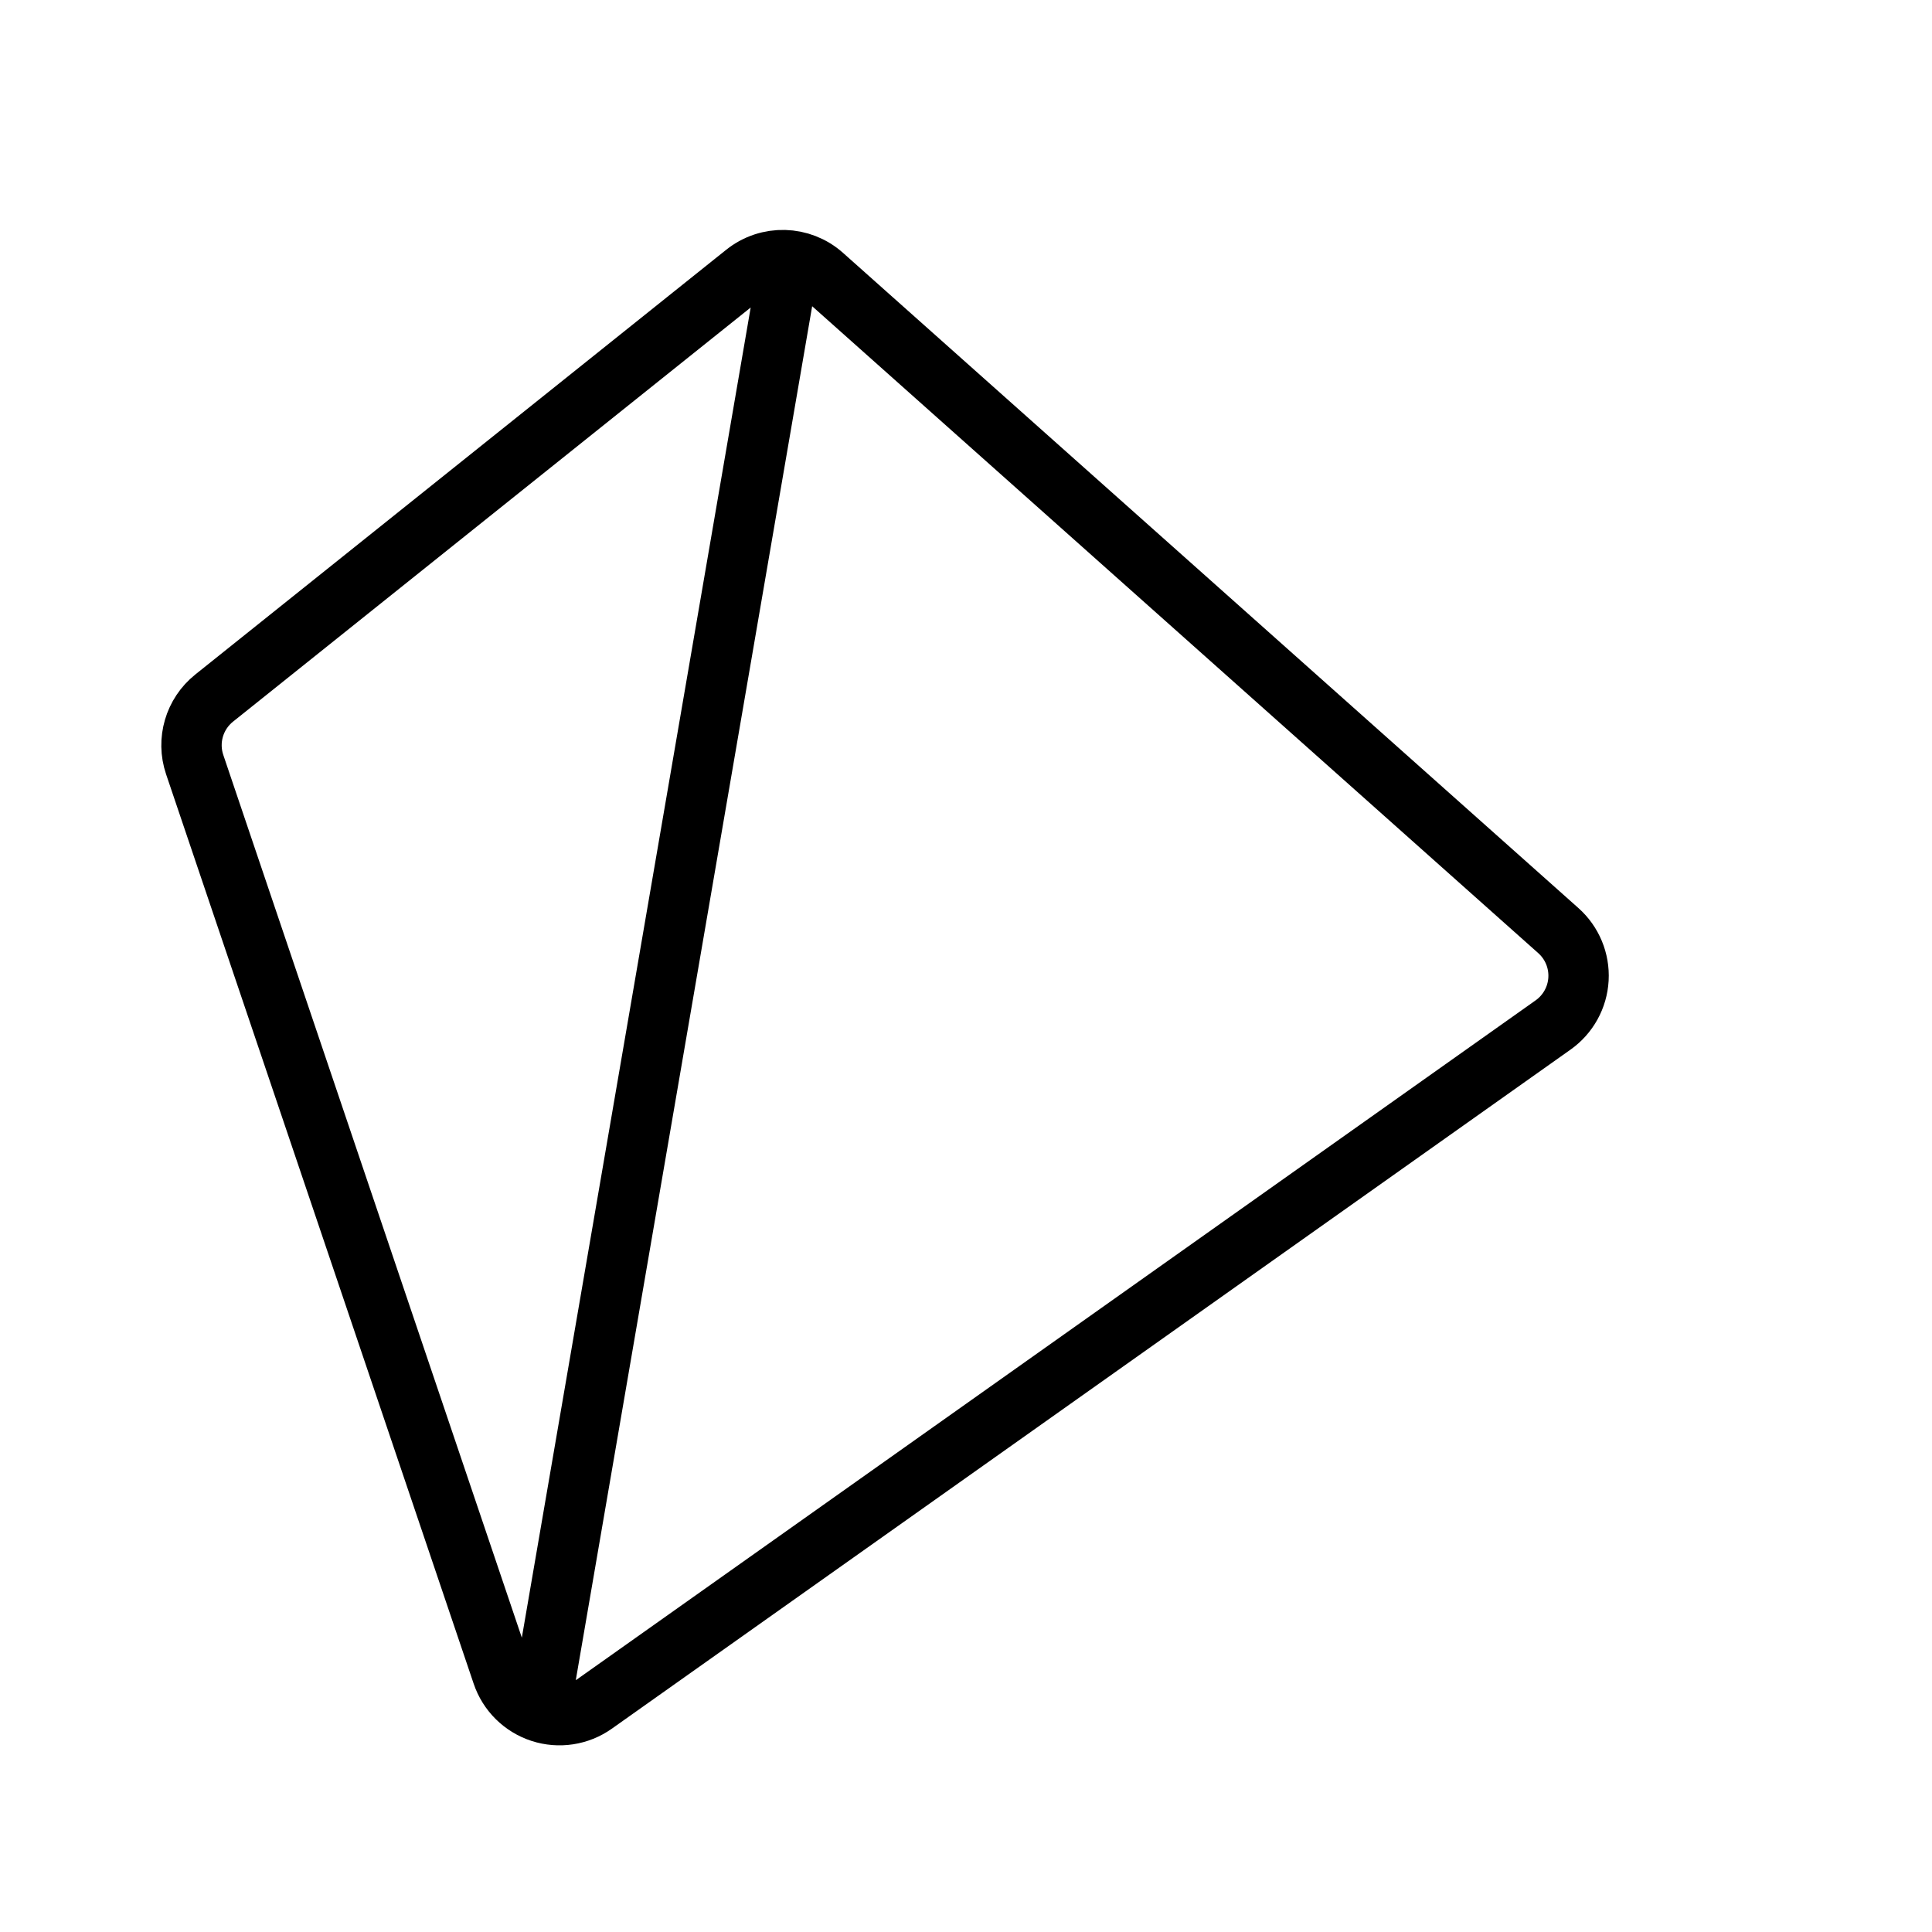
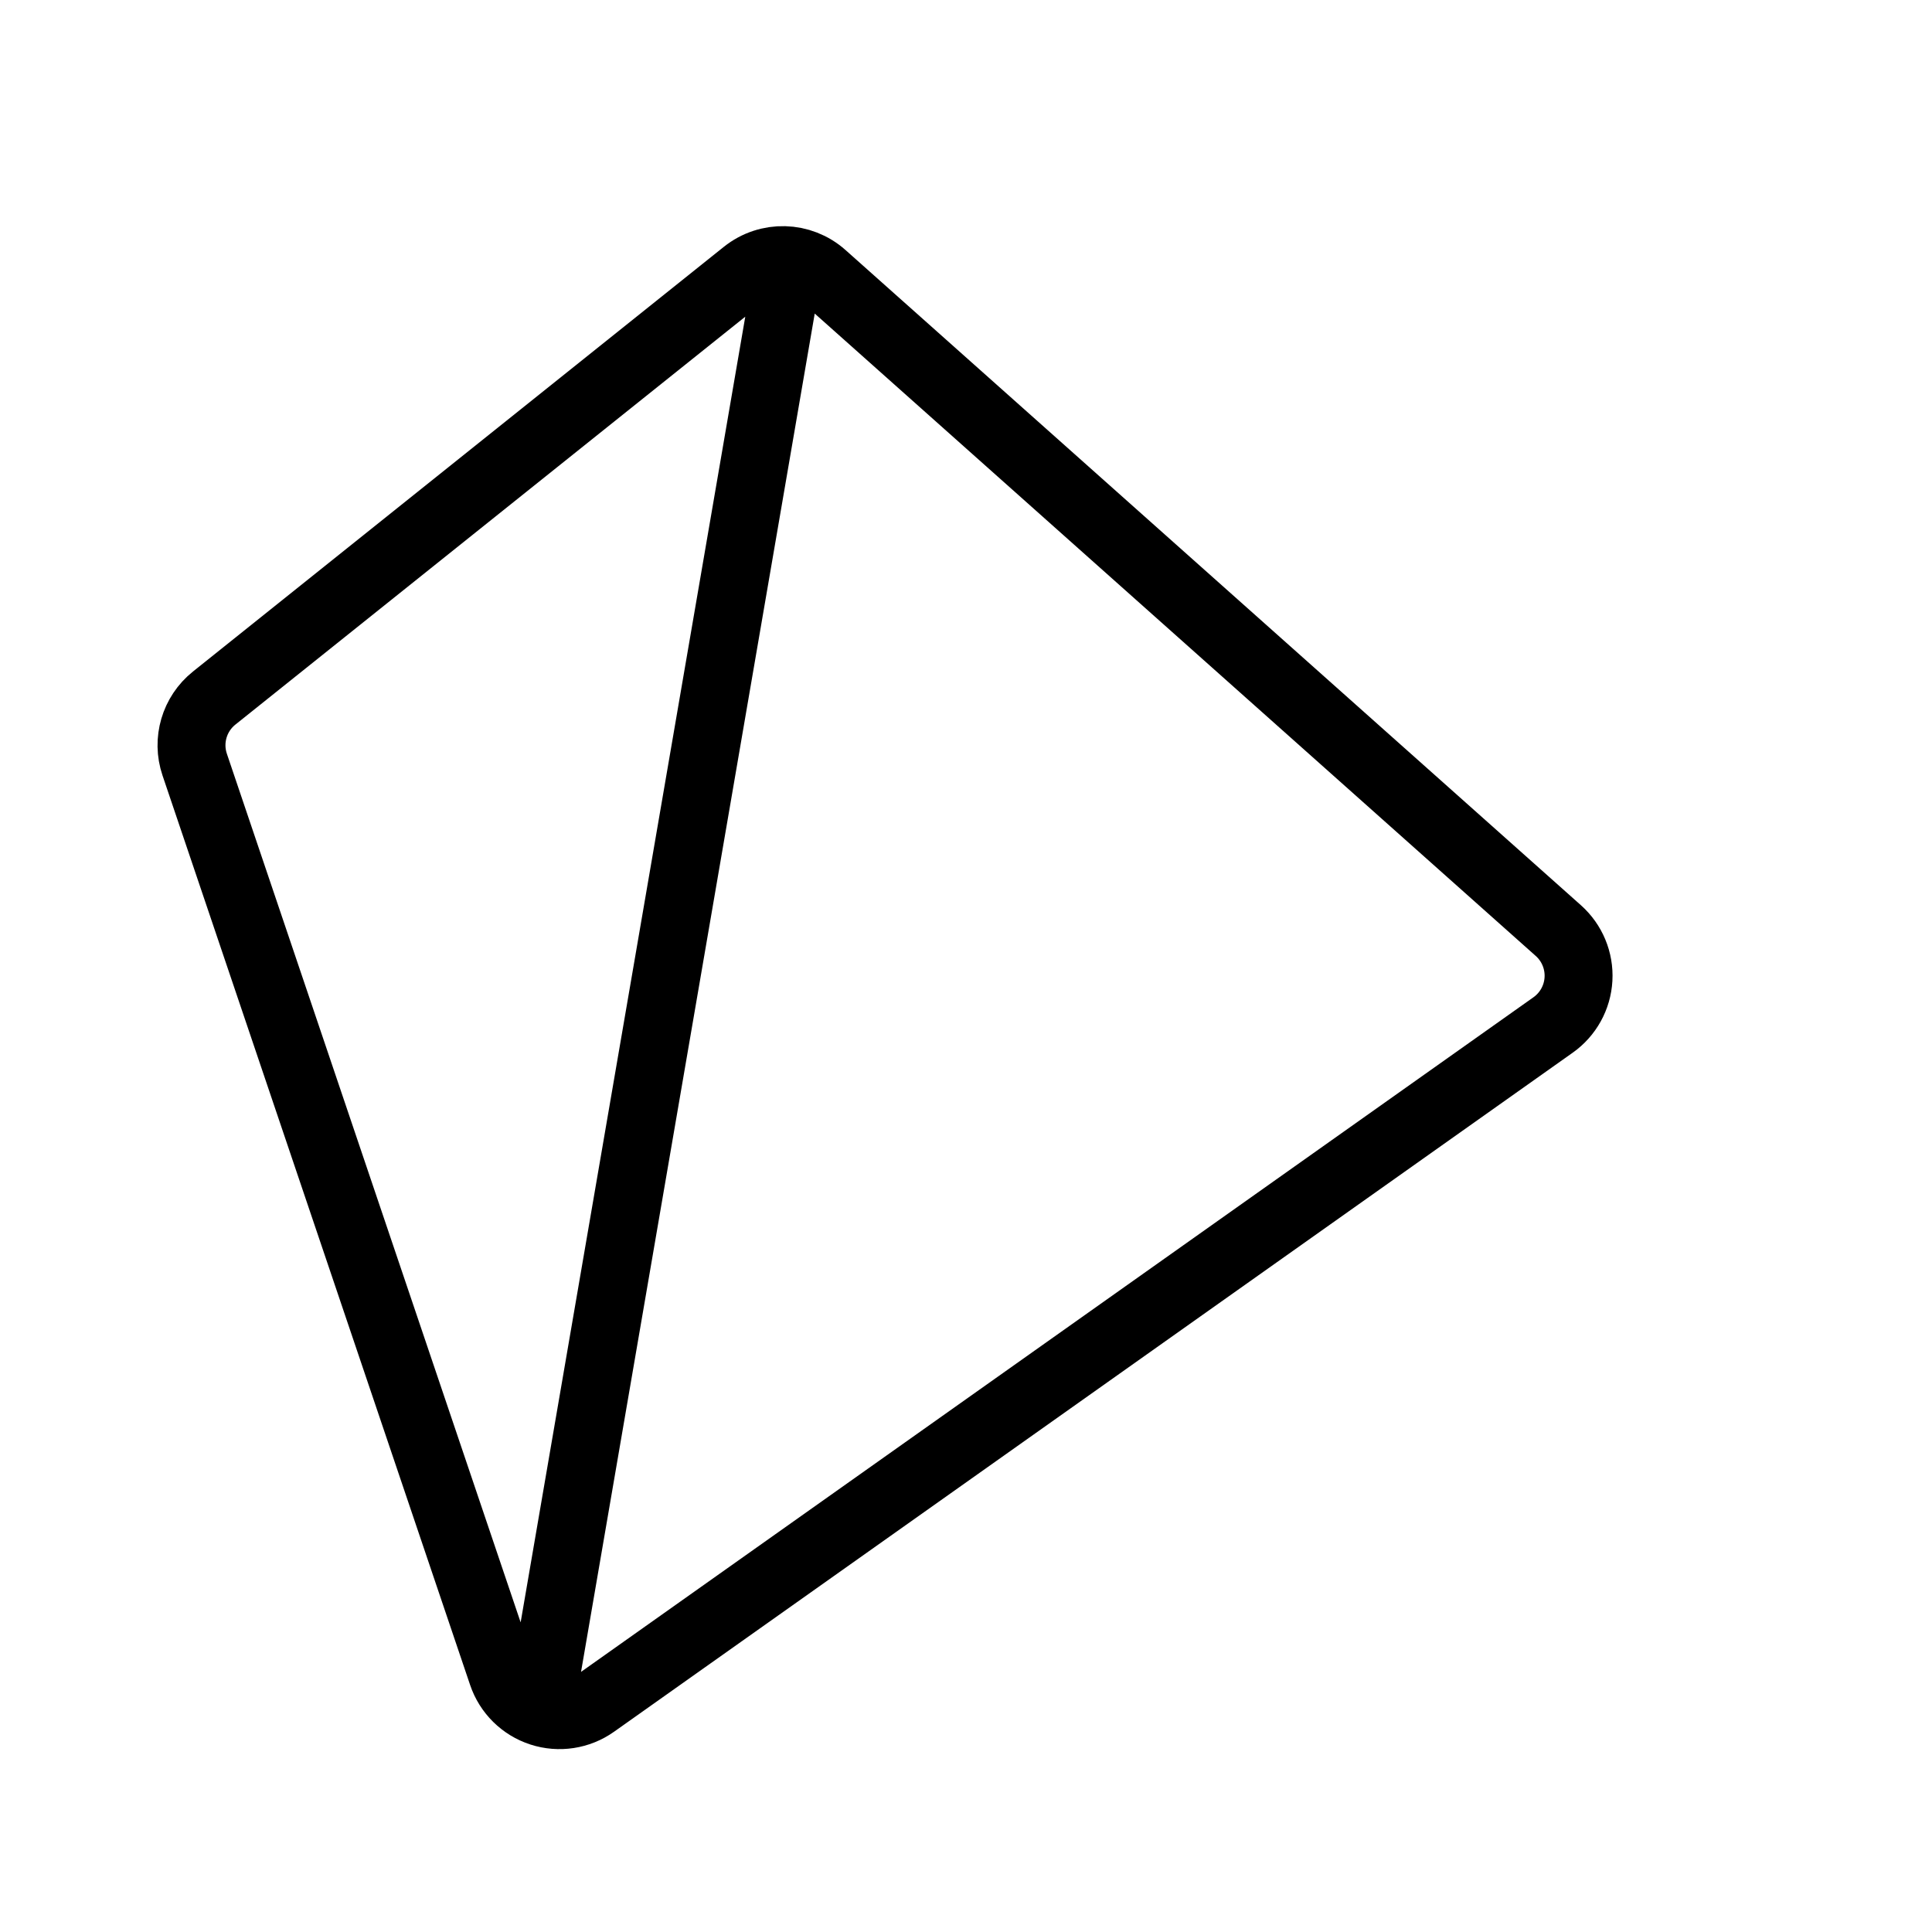
<svg xmlns="http://www.w3.org/2000/svg" viewBox="0 0 64 64" fill="none" stroke="currentColor">
-   <path stroke-linecap="round" stroke-linejoin="round" stroke-width="2" d="M18 56l8-46.5m25.623 21.328L27.261 9.123a2 2 0 00-2.58-.068L7.094 23.125a2 2 0 00-.645 2.202l10.19 30.13a2 2 0 003.052.991l31.758-22.495a2 2 0 00.174-3.125z" />
+   <path stroke-linecap="round" stroke-linejoin="round" stroke-width="2.25" d="M18 56l8-46.5m25.623 21.328L27.261 9.123a2 2 0 00-2.58-.068L7.094 23.125a2 2 0 00-.645 2.202l10.19 30.13a2 2 0 003.052.991l31.758-22.495a2 2 0 00.174-3.125z" />
</svg>
